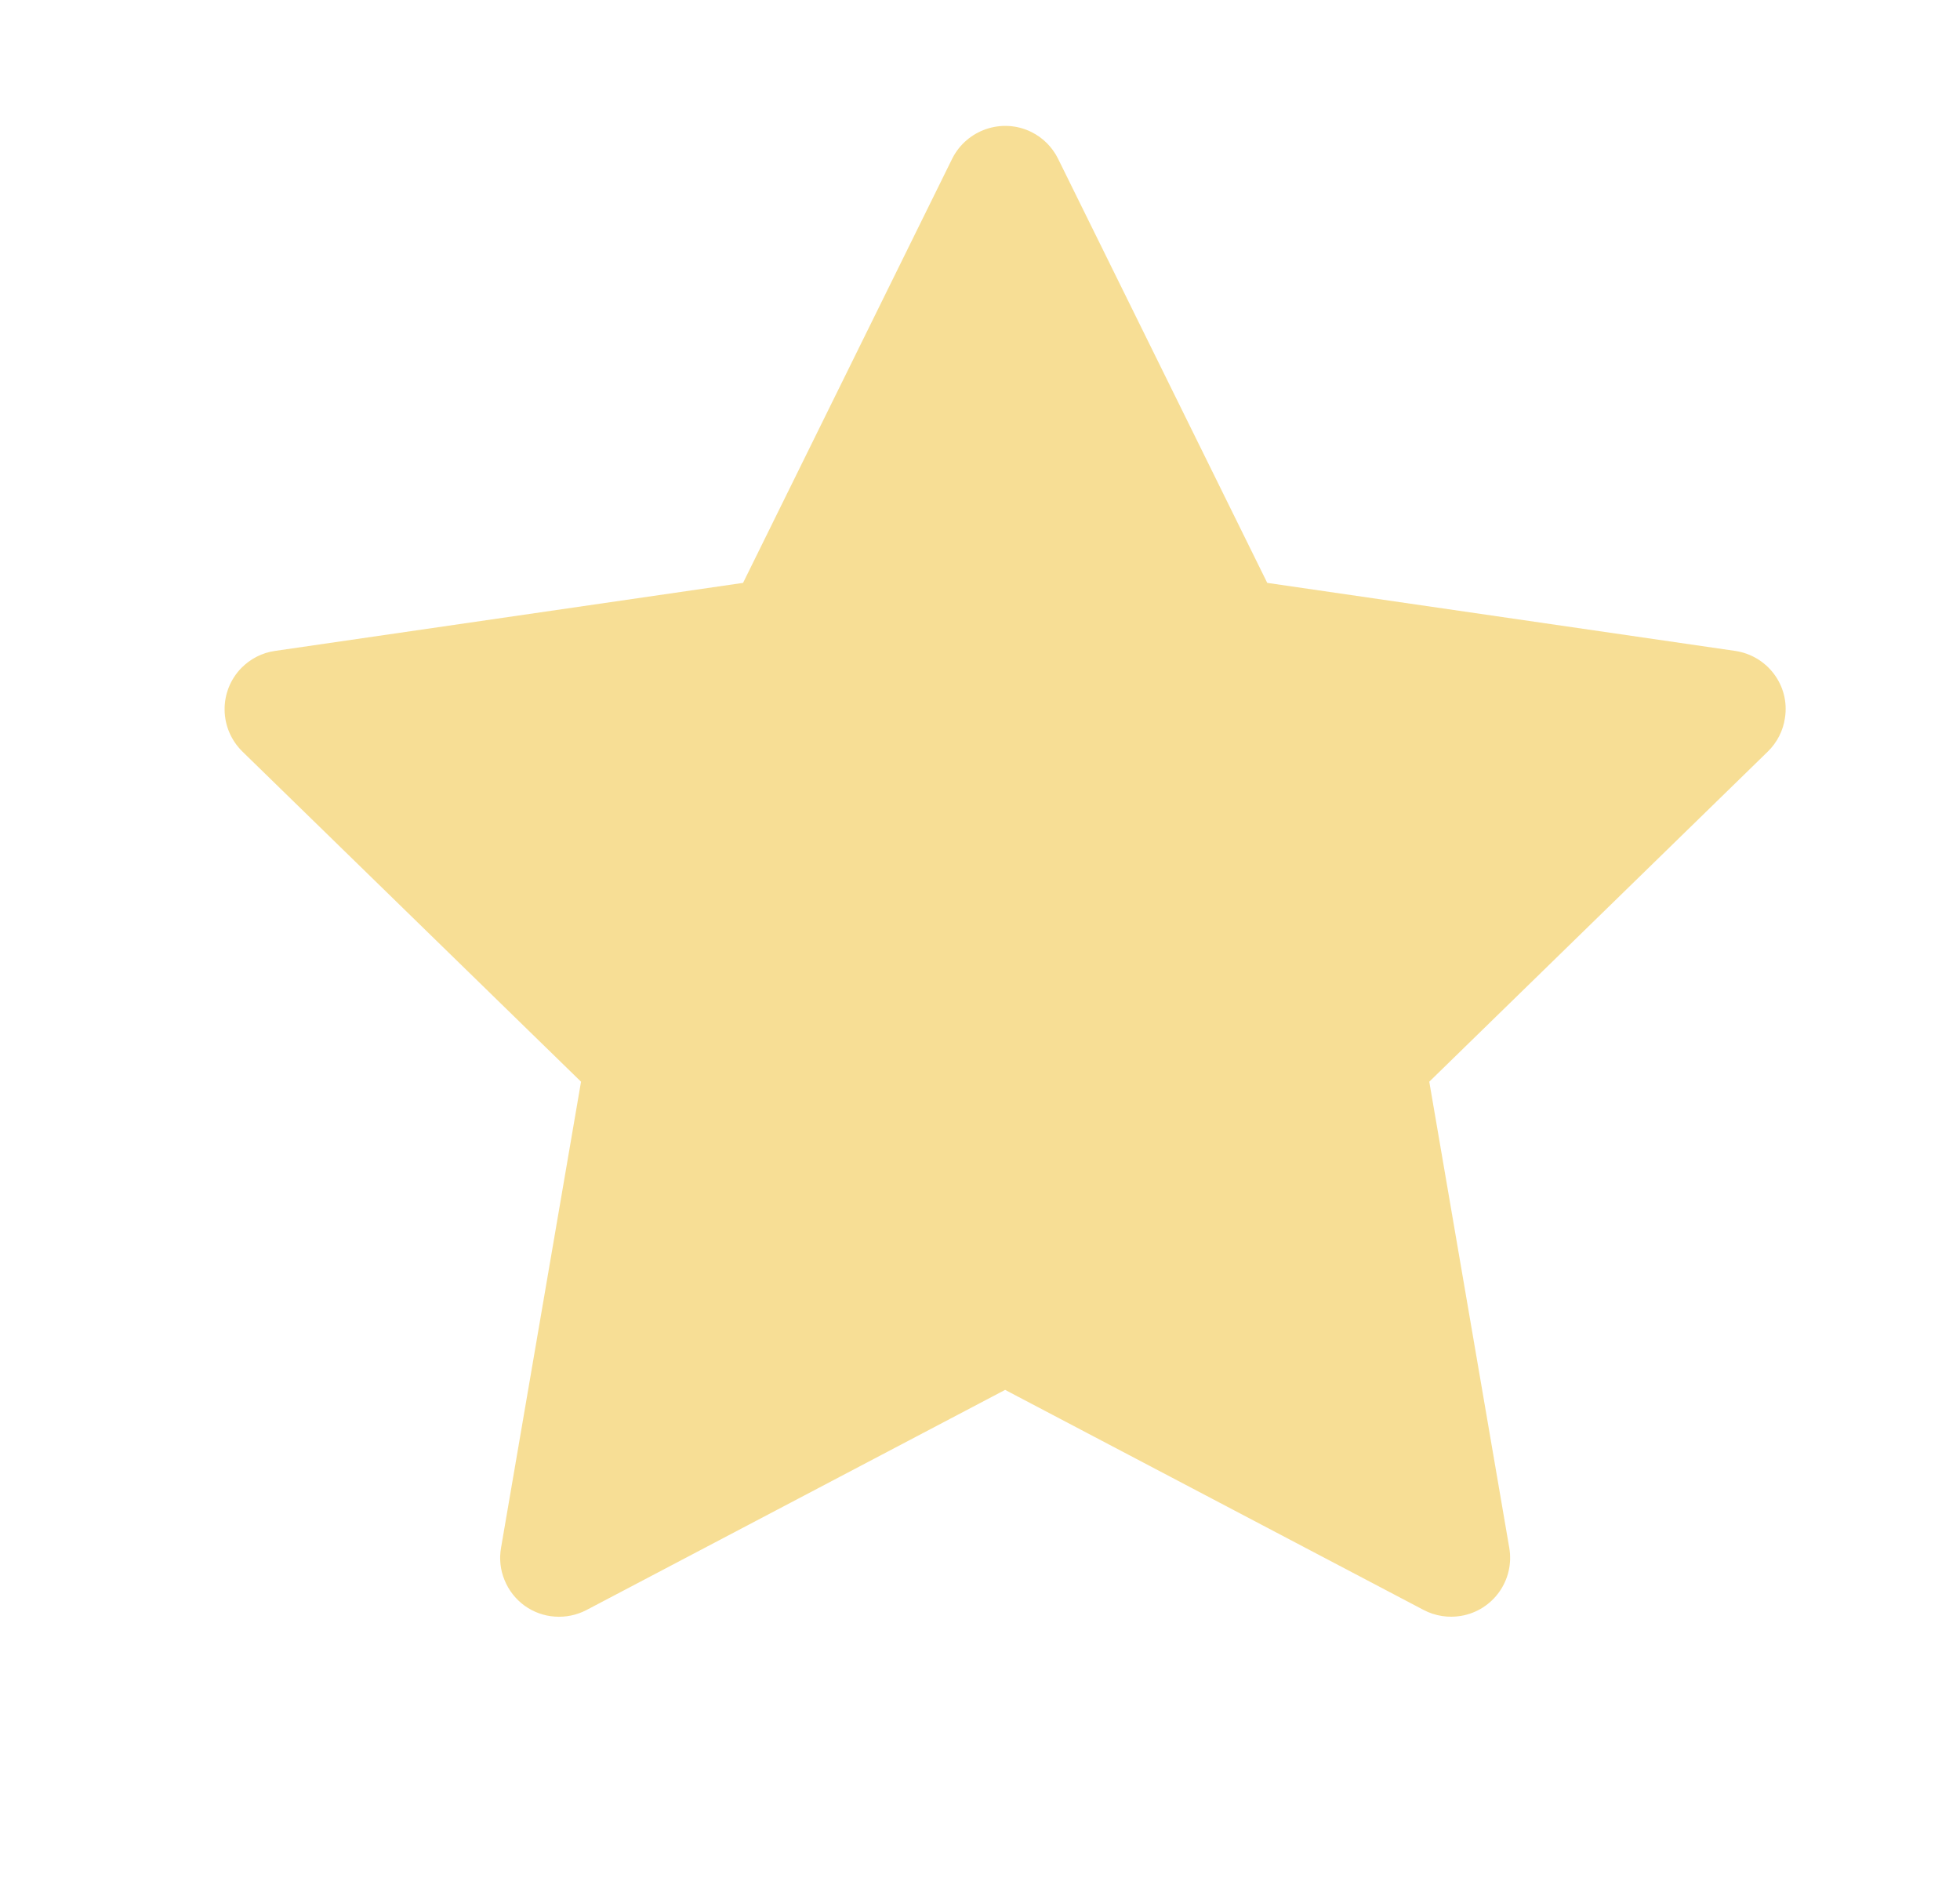
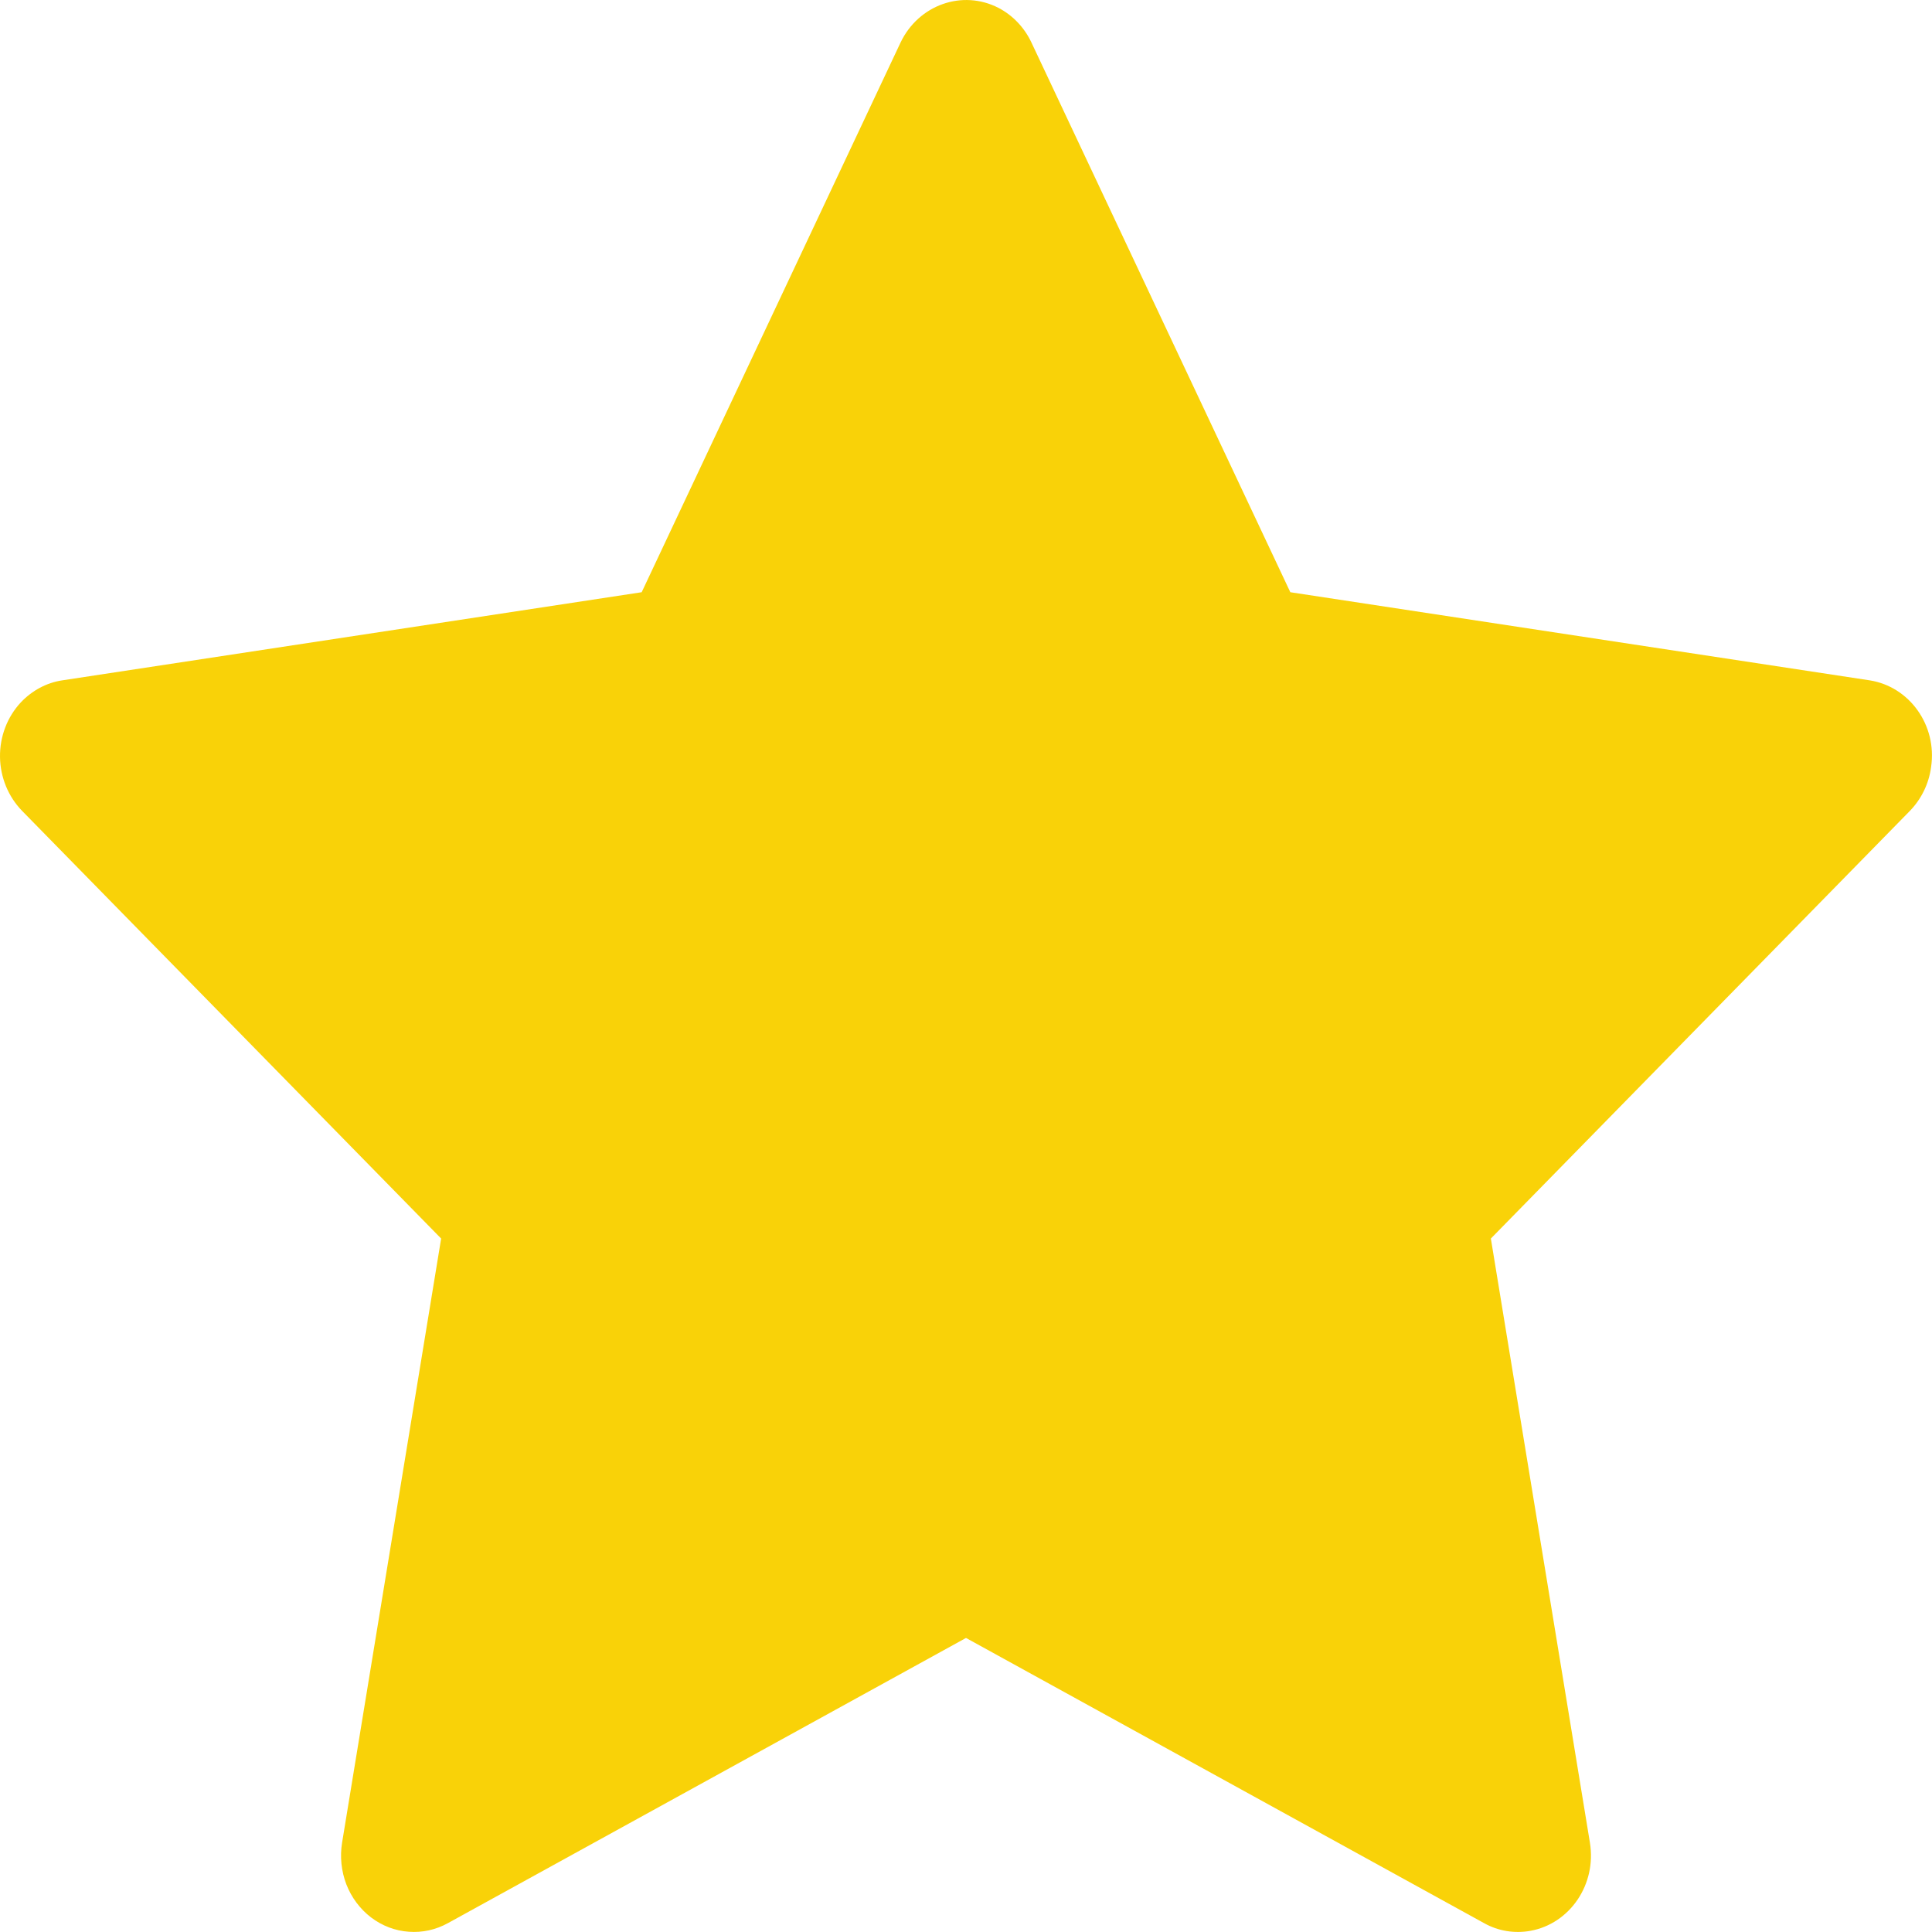
- <svg xmlns="http://www.w3.org/2000/svg" width="27" height="26" viewBox="0 0 27 26" fill="none">
-   <path d="M23.903 8.966L17.457 8.029L14.575 2.186C14.496 2.026 14.367 1.897 14.207 1.818C13.806 1.62 13.318 1.785 13.117 2.186L10.236 8.029L3.789 8.966C3.611 8.991 3.449 9.075 3.324 9.202C3.174 9.356 3.091 9.564 3.094 9.78C3.097 9.996 3.185 10.201 3.339 10.352L8.004 14.9L6.902 21.321C6.876 21.47 6.892 21.624 6.95 21.764C7.007 21.905 7.102 22.027 7.224 22.116C7.347 22.205 7.492 22.258 7.643 22.268C7.795 22.279 7.946 22.247 8.08 22.177L13.846 19.145L19.612 22.177C19.77 22.26 19.953 22.288 20.128 22.258C20.57 22.182 20.867 21.763 20.791 21.321L19.689 14.9L24.353 10.352C24.48 10.228 24.564 10.065 24.589 9.887C24.657 9.443 24.348 9.032 23.903 8.966Z" fill="#F0BE2C" fill-opacity="0.5" />
+ <svg xmlns="http://www.w3.org/2000/svg" width="15" height="15" viewBox="0 0 15 15" fill="none">
+   <path d="M14.515 5.282L10.018 4.598L8.008 0.33C7.953 0.213 7.863 0.119 7.752 0.061C7.472 -0.083 7.132 0.037 6.992 0.33L4.982 4.598L0.485 5.282C0.361 5.3 0.248 5.362 0.161 5.454C0.056 5.567 -0.002 5.719 4.9848e-05 5.877C0.002 6.034 0.064 6.185 0.171 6.295L3.425 9.616L2.656 14.306C2.638 14.415 2.65 14.528 2.689 14.63C2.729 14.733 2.796 14.822 2.881 14.887C2.967 14.952 3.068 14.991 3.174 14.998C3.279 15.006 3.384 14.983 3.478 14.931L7.5 12.717L11.522 14.931C11.632 14.993 11.759 15.013 11.882 14.991C12.19 14.935 12.397 14.629 12.344 14.306L11.575 9.616L14.829 6.295C14.917 6.204 14.976 6.085 14.993 5.955C15.041 5.631 14.825 5.33 14.515 5.282V5.282Z" fill="#F9D208" />
</svg>
